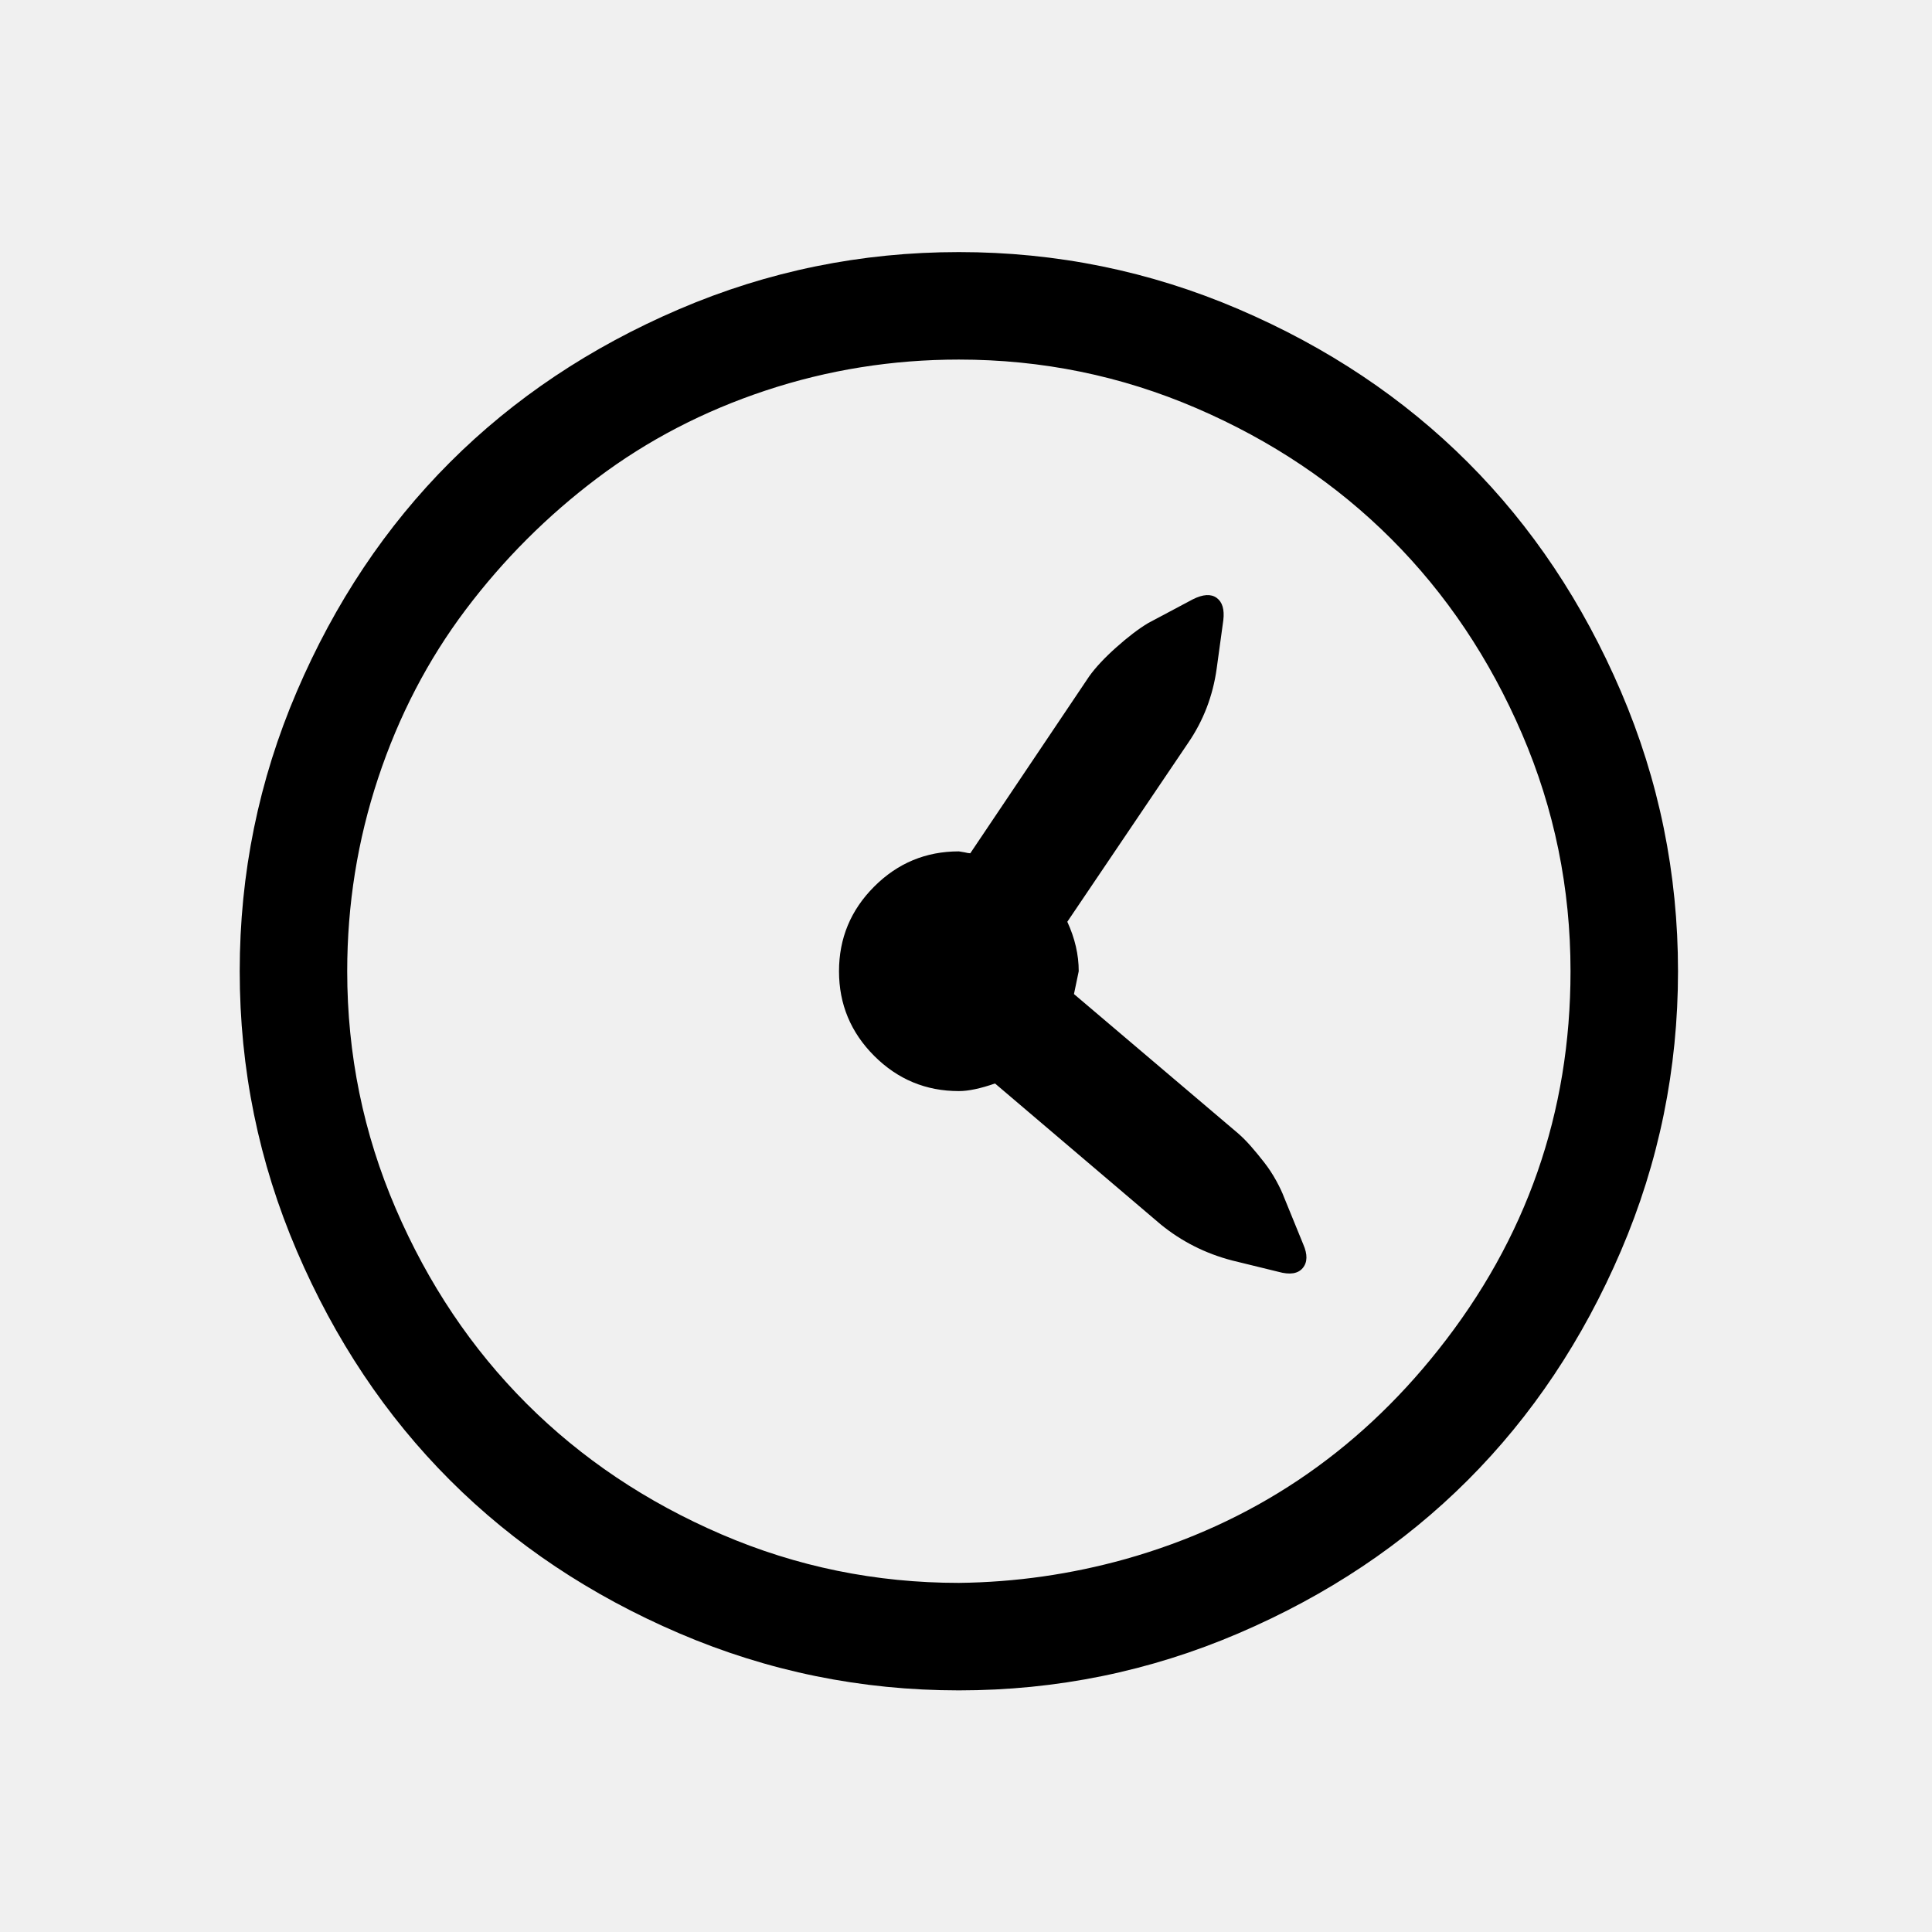
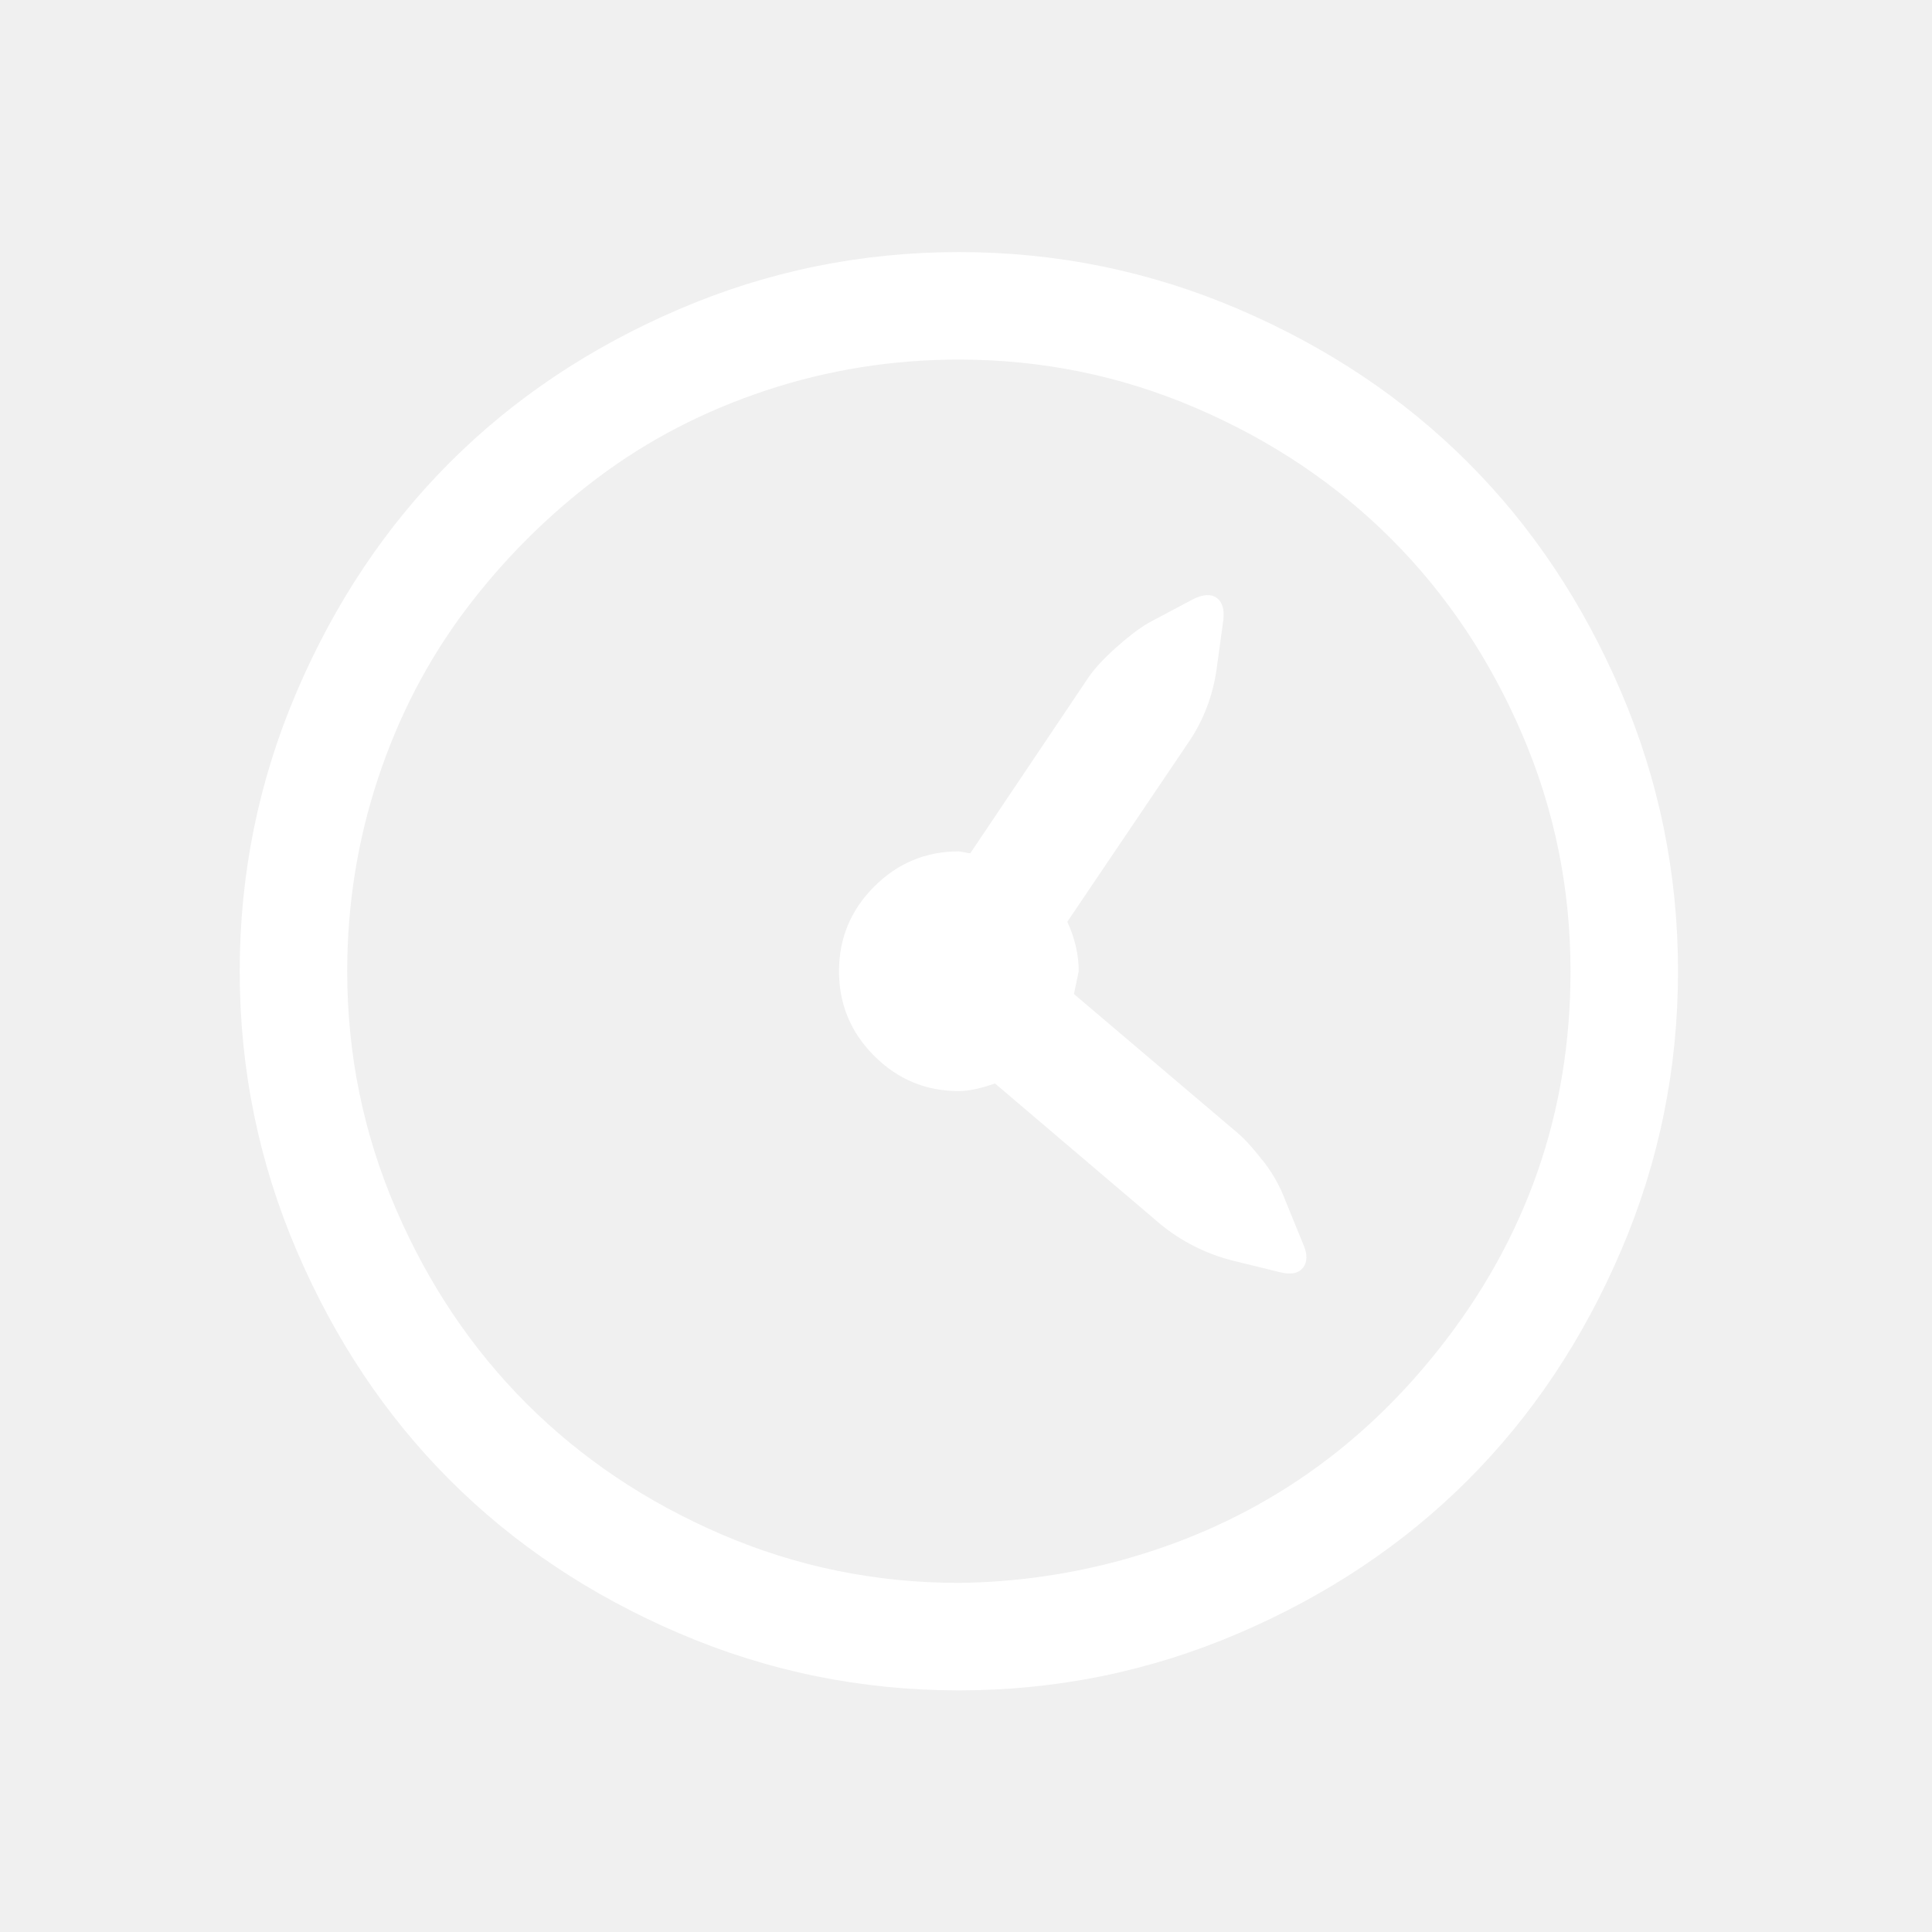
- <svg xmlns="http://www.w3.org/2000/svg" class="sc-659e94ee-2 jHsCAe" viewBox="0 0 1024 1024">
+ <svg xmlns="http://www.w3.org/2000/svg" class="sc-659e94ee-2 jHsCAe" fill="#ffffff" viewBox="0 0 1024 1024">
  <path class="path1" d="M127.055 514.773q0 77.645 30.251 148.23t81.174 121.509 121.509 81.174 148.23 30.251 148.23-30.251 121.509-81.174 81.174-121.509 30.251-148.23-30.251-148.23-81.174-121.509-121.509-81.174-148.23-30.251-148.23 30.251-121.509 81.174-81.174 121.509-30.251 148.23zm56.973 0q0-52.939 16.386-102.35t46.385-89.241 69.83-69.83 89.241-46.385 102.35-16.386q66.048 0 125.794 25.713t103.358 69.325 69.325 103.358 25.713 125.794q0 112.433-70.082 200.666-65.544 82.686-165.877 110.921-43.36 12.1-88.232 12.605-66.048 0-125.794-25.713t-103.358-69.325-69.325-103.358-25.713-125.794zm471.917 85.711-86.72-73.611 2.521-12.1q0-13.109-6.05-26.218l64.032-94.787q12.1-17.646 15.126-39.326l3.529-25.713q1.008-8.571-3.529-11.848t-12.605.756l-23.697 12.605q-7.563 4.538-16.89 12.857t-14.369 15.378l-63.023 93.778q-1.008 0-3.025-.504l-3.025-.504q-26.218 0-44.872 18.655t-18.655 44.872 18.655 44.872 44.872 18.655q7.563 0 19.159-4.033l87.728 74.619q16.638 13.613 37.814 19.159l24.705 6.05q9.075 2.521 12.857-2.017t.252-12.605l-10.084-24.705q-1.513-4.033-4.286-9.075t-6.302-9.58-7.059-8.571-7.059-7.059z" />
</svg>
